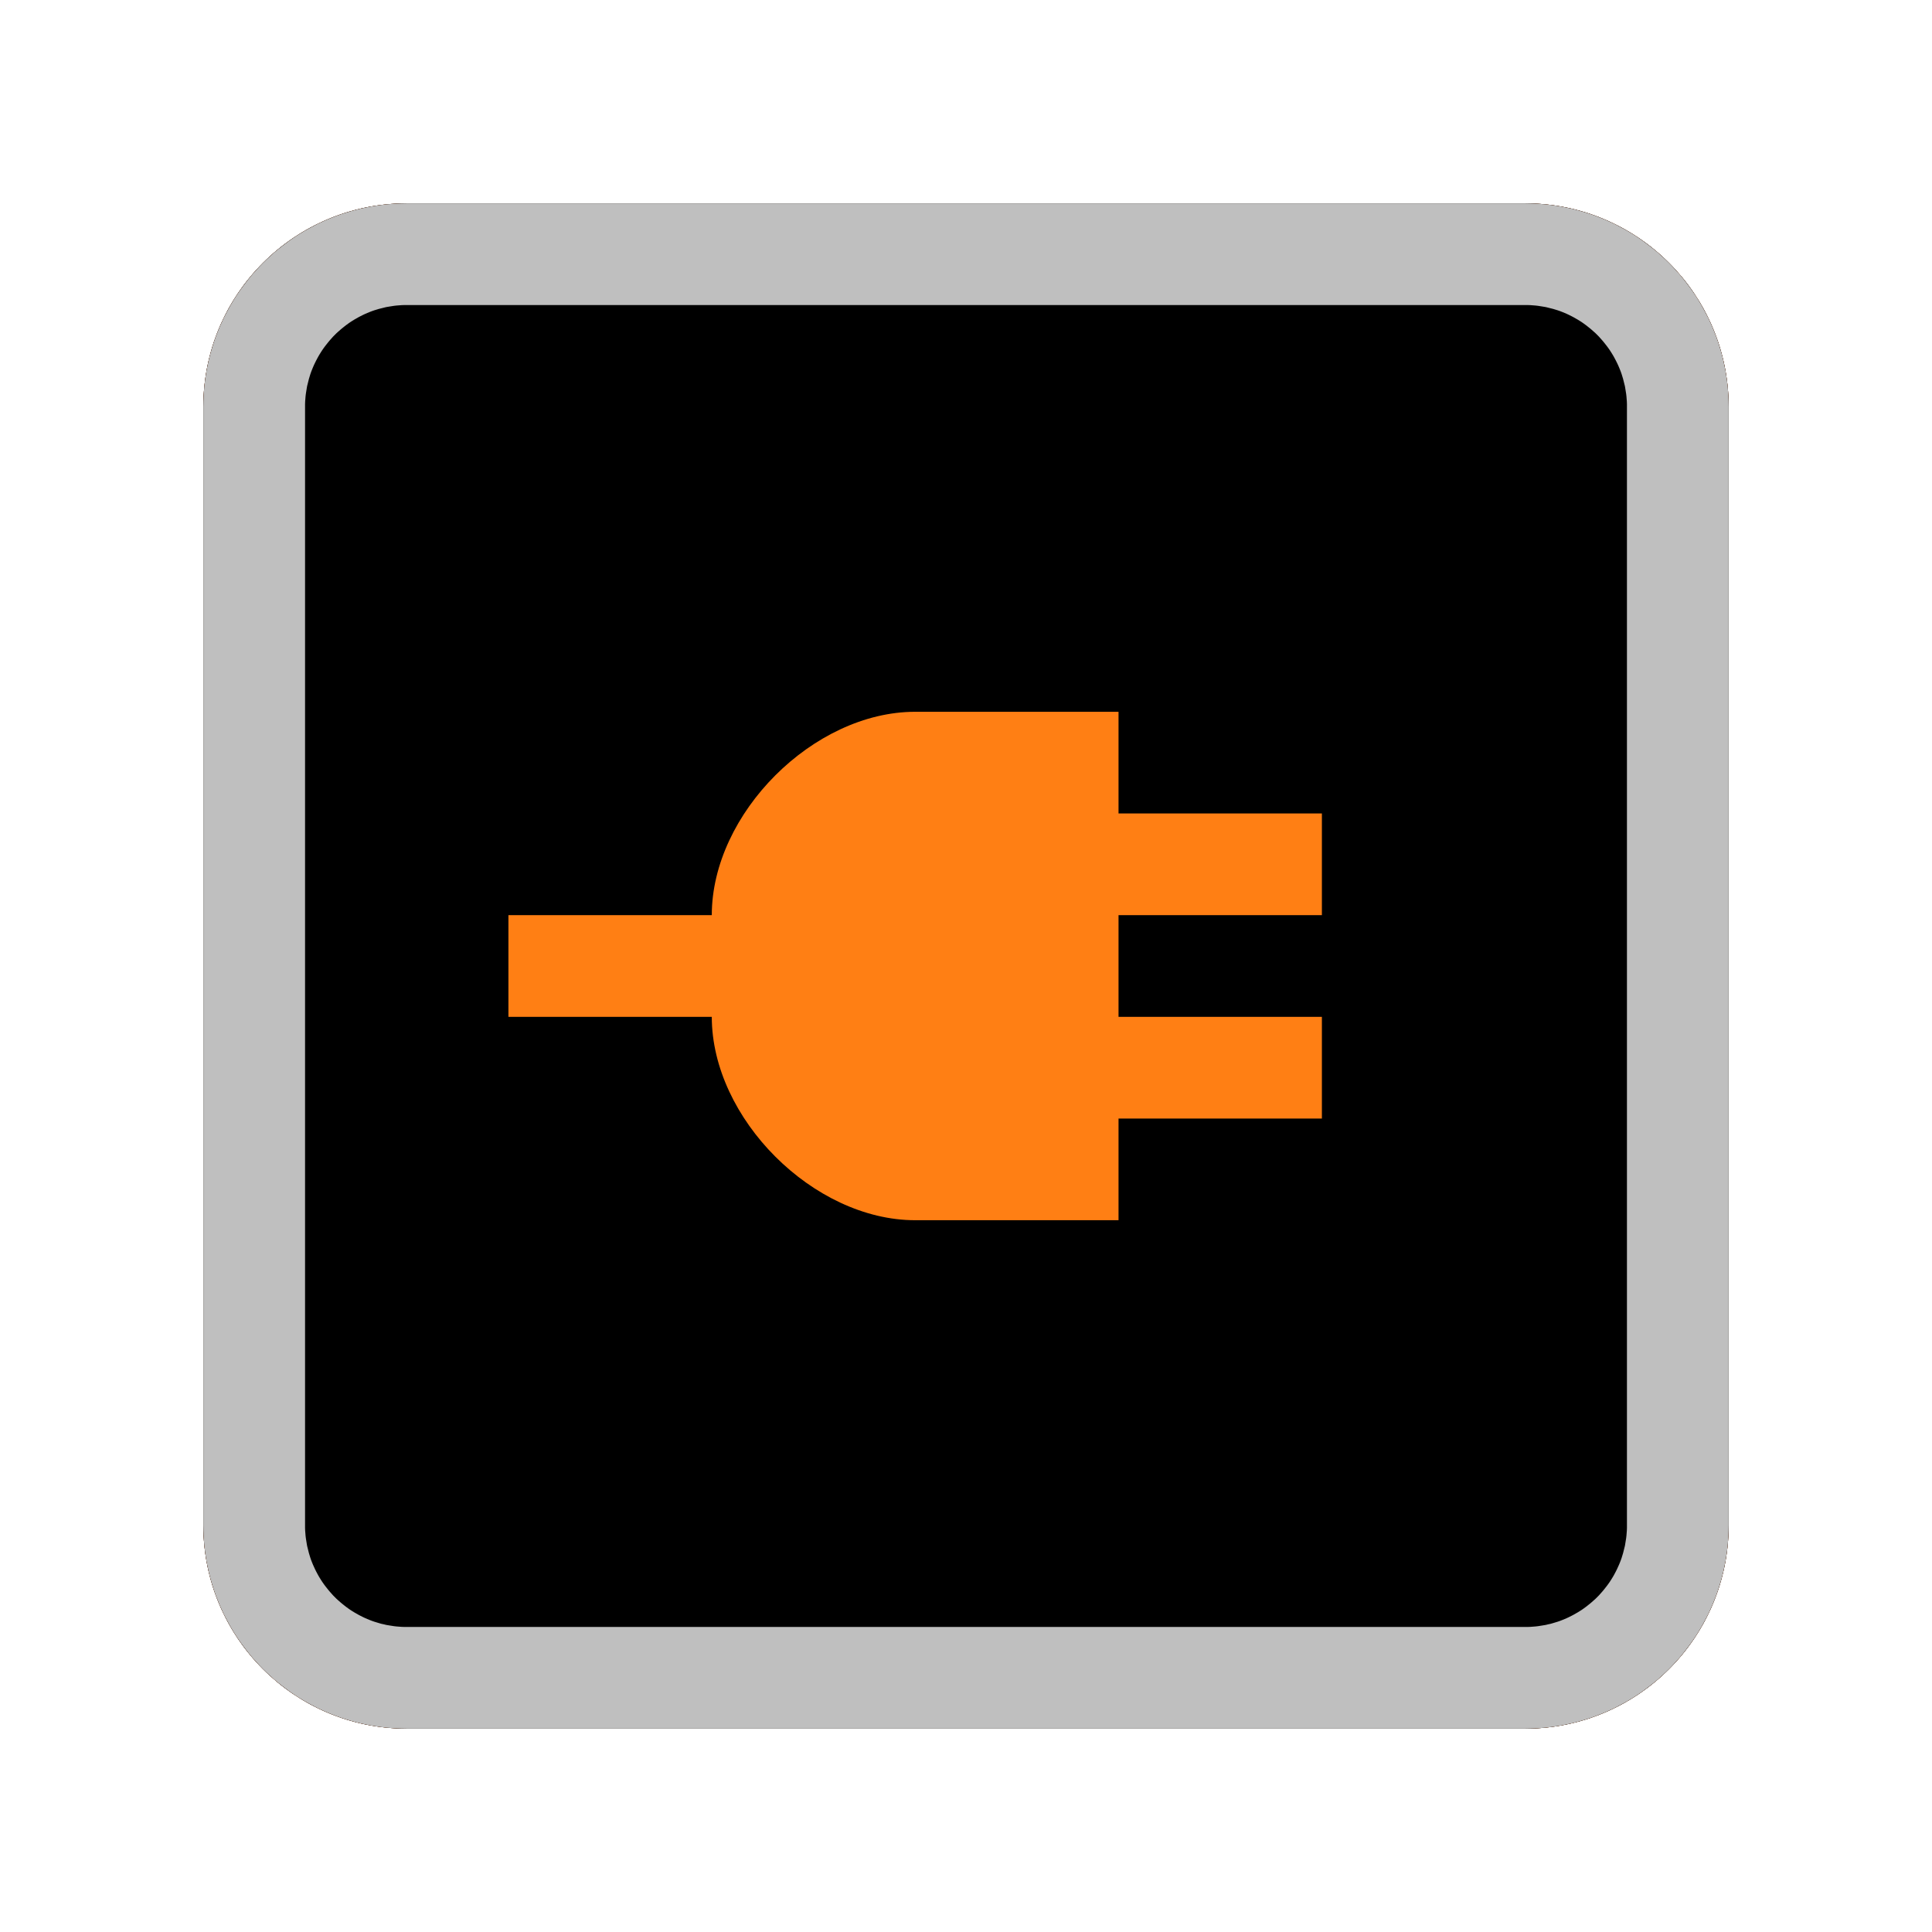
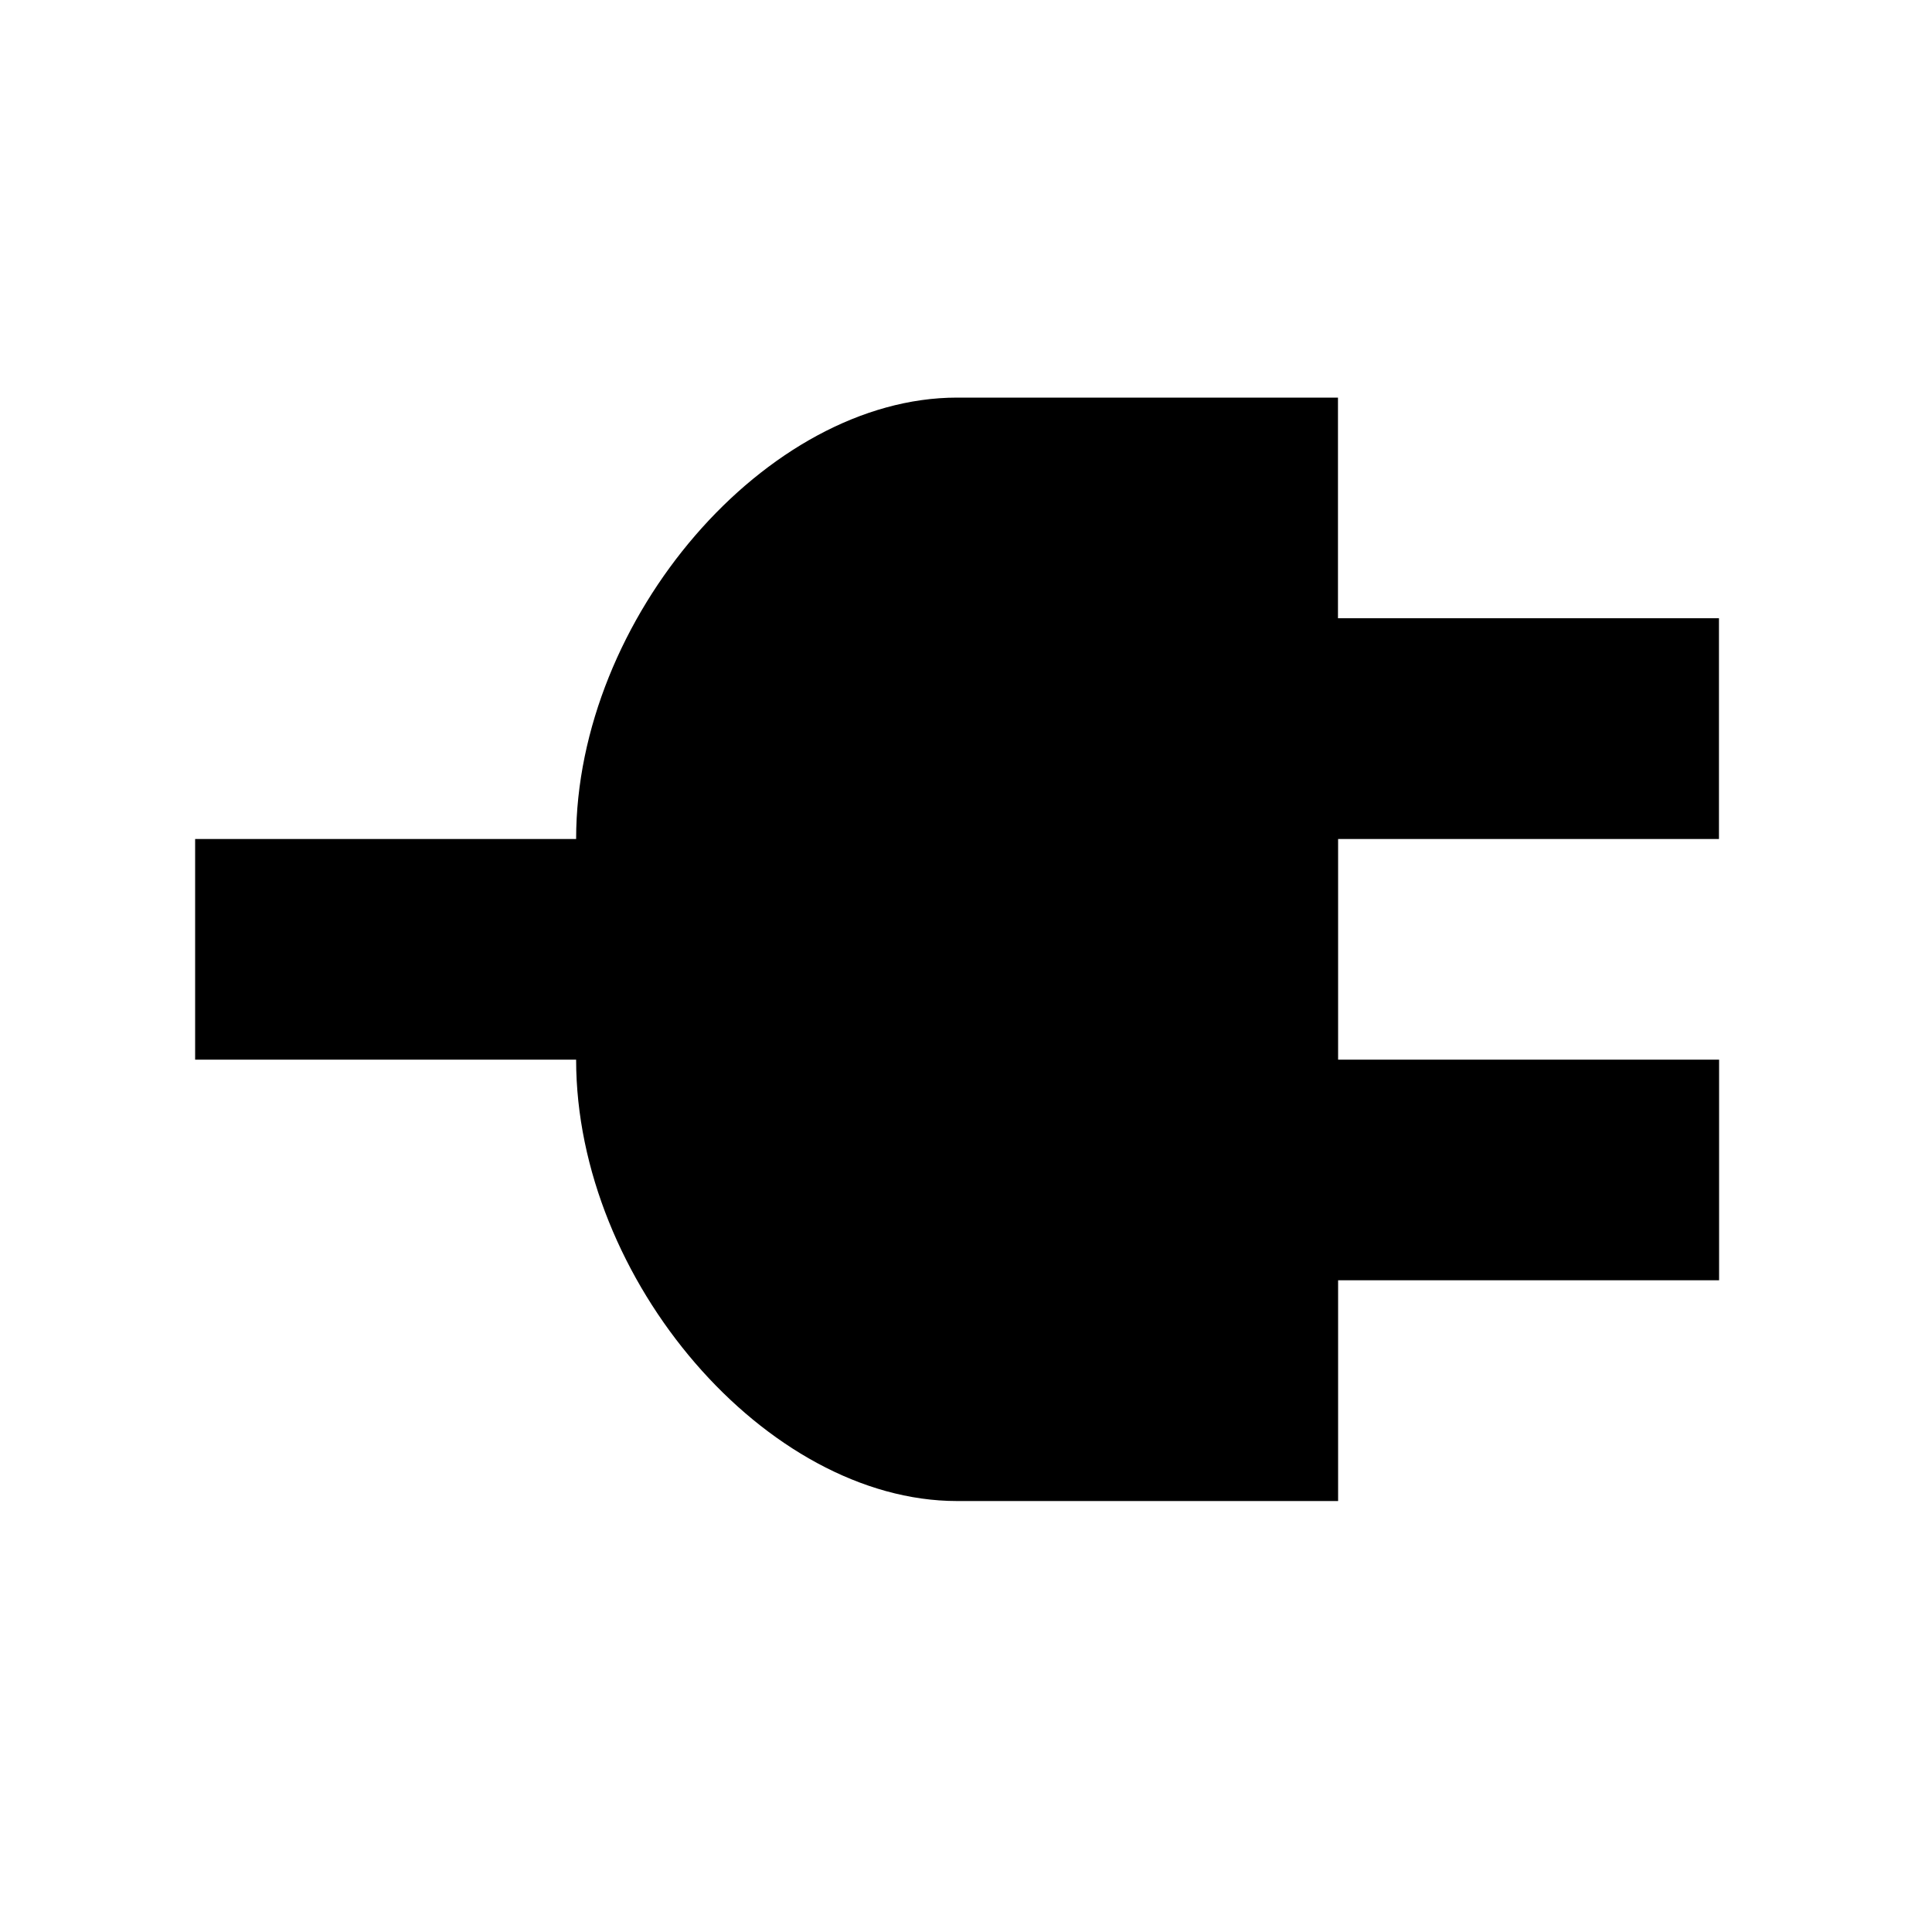
- <svg xmlns="http://www.w3.org/2000/svg" width="19px" height="19px" version="1.1" xml:space="preserve" style="fill-rule:evenodd;clip-rule:evenodd;stroke-linejoin:round;stroke-miterlimit:1.414;">
-   <path d="M17,4C17,2.896 16.104,2 15,2L4,2C2.896,2 2,2.896 2,4L2,15C2,16.104 2.896,17 4,17L15,17C16.104,17 17,16.104 17,15L17,4Z" />
-   <path d="M15.052,2.001L15.103,2.003L15.154,2.006L15.204,2.01L15.255,2.016L15.304,2.023L15.354,2.031L15.403,2.041L15.451,2.051L15.5,2.063L15.547,2.076L15.594,2.09L15.641,2.105L15.687,2.121L15.733,2.139L15.778,2.157L15.823,2.177L15.867,2.197L15.91,2.219L15.953,2.242L15.995,2.265L16.037,2.29L16.078,2.315L16.118,2.342L16.157,2.369L16.196,2.398L16.234,2.427L16.272,2.457L16.309,2.488L16.344,2.52L16.38,2.553L16.414,2.586L16.447,2.62L16.48,2.656L16.512,2.691L16.543,2.728L16.573,2.766L16.602,2.804L16.631,2.843L16.658,2.882L16.685,2.922L16.71,2.963L16.735,3.005L16.758,3.047L16.781,3.09L16.803,3.133L16.823,3.177L16.843,3.222L16.861,3.267L16.879,3.313L16.895,3.359L16.91,3.406L16.924,3.453L16.937,3.5L16.949,3.549L16.959,3.597L16.969,3.646L16.977,3.696L16.984,3.745L16.99,3.796L16.994,3.846L16.997,3.897L16.999,3.948L17,4L17,15L16.999,15.052L16.997,15.103L16.994,15.154L16.99,15.204L16.984,15.255L16.977,15.304L16.969,15.354L16.959,15.403L16.949,15.451L16.937,15.5L16.924,15.547L16.91,15.594L16.895,15.641L16.879,15.687L16.861,15.733L16.843,15.778L16.823,15.823L16.803,15.867L16.781,15.91L16.758,15.953L16.735,15.995L16.71,16.037L16.685,16.078L16.658,16.118L16.631,16.157L16.602,16.196L16.573,16.234L16.543,16.272L16.512,16.309L16.48,16.344L16.447,16.38L16.414,16.414L16.38,16.447L16.344,16.48L16.309,16.512L16.272,16.543L16.234,16.573L16.196,16.602L16.157,16.631L16.118,16.658L16.078,16.685L16.037,16.71L15.995,16.735L15.953,16.758L15.91,16.781L15.867,16.803L15.823,16.823L15.778,16.843L15.733,16.861L15.687,16.879L15.641,16.895L15.594,16.91L15.547,16.924L15.5,16.937L15.451,16.949L15.403,16.959L15.354,16.969L15.304,16.977L15.255,16.984L15.204,16.99L15.154,16.994L15.103,16.997L15.052,16.999L15,17L4,17L3.948,16.999L3.897,16.997L3.846,16.994L3.796,16.99L3.745,16.984L3.696,16.977L3.646,16.969L3.597,16.959L3.549,16.949L3.5,16.937L3.453,16.924L3.406,16.91L3.359,16.895L3.313,16.879L3.267,16.861L3.222,16.843L3.177,16.823L3.133,16.803L3.09,16.781L3.047,16.758L3.005,16.735L2.963,16.71L2.922,16.685L2.882,16.658L2.843,16.631L2.804,16.602L2.766,16.573L2.728,16.543L2.691,16.512L2.656,16.48L2.62,16.447L2.586,16.414L2.553,16.38L2.52,16.344L2.488,16.309L2.457,16.272L2.427,16.234L2.398,16.196L2.369,16.157L2.342,16.118L2.315,16.078L2.29,16.037L2.265,15.995L2.242,15.953L2.219,15.91L2.197,15.867L2.177,15.823L2.157,15.778L2.139,15.733L2.121,15.687L2.105,15.641L2.09,15.594L2.076,15.547L2.063,15.5L2.051,15.451L2.041,15.403L2.031,15.354L2.023,15.304L2.016,15.255L2.01,15.204L2.006,15.154L2.003,15.103L2.001,15.052L2,15L2,4L2.001,3.948L2.003,3.897L2.006,3.846L2.01,3.796L2.016,3.745L2.023,3.696L2.031,3.646L2.041,3.597L2.051,3.549L2.063,3.5L2.076,3.453L2.09,3.406L2.105,3.359L2.121,3.313L2.139,3.267L2.157,3.222L2.177,3.177L2.197,3.133L2.219,3.09L2.242,3.047L2.265,3.005L2.29,2.963L2.315,2.922L2.342,2.882L2.369,2.843L2.398,2.804L2.427,2.766L2.457,2.728L2.488,2.691L2.52,2.656L2.553,2.62L2.586,2.586L2.62,2.553L2.656,2.52L2.691,2.488L2.728,2.457L2.766,2.427L2.804,2.398L2.843,2.369L2.882,2.342L2.922,2.315L2.963,2.29L3.005,2.265L3.047,2.242L3.09,2.219L3.133,2.197L3.177,2.177L3.222,2.157L3.267,2.139L3.313,2.121L3.359,2.105L3.406,2.09L3.453,2.076L3.5,2.063L3.549,2.051L3.597,2.041L3.646,2.031L3.696,2.023L3.745,2.016L3.796,2.01L3.846,2.006L3.897,2.003L3.948,2.001L4,2L15,2L15.052,2.001ZM4.006,3L3.974,3L3.948,3.001L3.922,3.003L3.897,3.005L3.872,3.008L3.847,3.012L3.822,3.016L3.798,3.02L3.774,3.026L3.75,3.032L3.726,3.038L3.703,3.045L3.68,3.052L3.657,3.06L3.634,3.069L3.612,3.078L3.589,3.088L3.568,3.098L3.546,3.109L3.525,3.12L3.504,3.132L3.483,3.144L3.462,3.157L3.442,3.17L3.422,3.184L3.403,3.198L3.384,3.213L3.365,3.228L3.346,3.244L3.328,3.26L3.31,3.276L3.293,3.293L3.276,3.31L3.26,3.328L3.244,3.346L3.228,3.365L3.213,3.384L3.198,3.403L3.184,3.422L3.17,3.442L3.157,3.462L3.144,3.483L3.132,3.503L3.12,3.525L3.109,3.546L3.098,3.568L3.088,3.589L3.078,3.612L3.069,3.634L3.06,3.657L3.052,3.68L3.045,3.703L3.038,3.726L3.032,3.75L3.026,3.774L3.02,3.798L3.016,3.822L3.012,3.847L3.008,3.872L3.005,3.897L3.003,3.922L3.001,3.948L3,3.974L3,4.006L3,14.994L3,15.026L3.001,15.052L3.003,15.078L3.005,15.103L3.008,15.128L3.012,15.153L3.016,15.178L3.02,15.202L3.026,15.226L3.032,15.25L3.038,15.274L3.045,15.297L3.052,15.32L3.06,15.343L3.069,15.366L3.078,15.388L3.088,15.41L3.098,15.432L3.109,15.454L3.12,15.475L3.132,15.497L3.144,15.517L3.157,15.538L3.17,15.558L3.184,15.578L3.198,15.597L3.213,15.616L3.228,15.635L3.244,15.654L3.26,15.672L3.276,15.69L3.293,15.707L3.31,15.724L3.328,15.74L3.346,15.756L3.365,15.772L3.384,15.787L3.403,15.802L3.422,15.816L3.442,15.83L3.462,15.843L3.483,15.856L3.504,15.868L3.525,15.88L3.546,15.891L3.568,15.902L3.589,15.912L3.612,15.922L3.634,15.931L3.657,15.94L3.68,15.948L3.703,15.955L3.726,15.962L3.75,15.969L3.774,15.974L3.798,15.98L3.822,15.984L3.847,15.988L3.872,15.992L3.897,15.995L3.922,15.997L3.948,15.999L3.974,16L4.006,16L14.994,16L15.026,16L15.052,15.999L15.078,15.997L15.103,15.995L15.128,15.992L15.153,15.988L15.178,15.984L15.202,15.98L15.226,15.974L15.25,15.969L15.274,15.962L15.297,15.955L15.32,15.948L15.343,15.94L15.366,15.931L15.388,15.922L15.411,15.912L15.432,15.902L15.454,15.891L15.475,15.88L15.496,15.868L15.517,15.856L15.538,15.843L15.558,15.83L15.578,15.816L15.597,15.802L15.616,15.787L15.635,15.772L15.654,15.756L15.672,15.74L15.69,15.724L15.707,15.707L15.724,15.69L15.74,15.672L15.756,15.654L15.772,15.635L15.787,15.616L15.802,15.597L15.816,15.578L15.83,15.558L15.843,15.538L15.856,15.517L15.868,15.497L15.88,15.475L15.891,15.454L15.902,15.432L15.912,15.41L15.922,15.388L15.931,15.366L15.94,15.343L15.948,15.32L15.955,15.297L15.962,15.274L15.968,15.25L15.974,15.226L15.98,15.202L15.984,15.178L15.988,15.153L15.992,15.128L15.995,15.103L15.997,15.078L15.999,15.052L16,15.026L16,14.994L16,4.006L16,3.974L15.999,3.948L15.997,3.922L15.995,3.897L15.992,3.872L15.988,3.847L15.984,3.822L15.98,3.798L15.974,3.774L15.968,3.75L15.962,3.726L15.955,3.703L15.948,3.68L15.94,3.657L15.931,3.634L15.922,3.612L15.912,3.589L15.902,3.568L15.891,3.546L15.88,3.525L15.868,3.503L15.856,3.483L15.843,3.462L15.83,3.442L15.816,3.422L15.802,3.403L15.787,3.384L15.772,3.365L15.756,3.346L15.74,3.328L15.724,3.31L15.707,3.293L15.69,3.276L15.672,3.26L15.654,3.244L15.635,3.228L15.616,3.213L15.597,3.198L15.578,3.184L15.558,3.17L15.538,3.157L15.517,3.144L15.496,3.132L15.475,3.12L15.454,3.109L15.432,3.098L15.411,3.088L15.388,3.078L15.366,3.069L15.343,3.06L15.32,3.052L15.297,3.045L15.274,3.038L15.25,3.032L15.226,3.026L15.202,3.02L15.178,3.016L15.153,3.012L15.128,3.008L15.103,3.005L15.078,3.003L15.052,3.001L15.026,3L14.994,3L4.006,3Z" style="fill:rgb(246,110,37);" />
-   <path d="M17,4C17,2.896 16.104,2 15,2L4,2C2.896,2 2,2.896 2,4L2,15C2,16.104 2.896,17 4,17L15,17C16.104,17 17,16.104 17,15L17,4Z" />
-   <path d="M15.052,2.001L15.103,2.003L15.154,2.006L15.204,2.01L15.255,2.016L15.304,2.023L15.354,2.031L15.403,2.041L15.451,2.051L15.5,2.063L15.547,2.076L15.594,2.09L15.641,2.105L15.687,2.121L15.733,2.139L15.778,2.157L15.823,2.177L15.867,2.197L15.91,2.219L15.953,2.242L15.995,2.265L16.037,2.29L16.078,2.315L16.118,2.342L16.157,2.369L16.196,2.398L16.234,2.427L16.272,2.457L16.309,2.488L16.344,2.52L16.38,2.553L16.414,2.586L16.447,2.62L16.48,2.656L16.512,2.691L16.543,2.728L16.573,2.766L16.602,2.804L16.631,2.843L16.658,2.882L16.685,2.922L16.71,2.963L16.735,3.005L16.758,3.047L16.781,3.09L16.803,3.133L16.823,3.177L16.843,3.222L16.861,3.267L16.879,3.313L16.895,3.359L16.91,3.406L16.924,3.453L16.937,3.5L16.949,3.549L16.959,3.597L16.969,3.646L16.977,3.696L16.984,3.745L16.99,3.796L16.994,3.846L16.997,3.897L16.999,3.948L17,4L17,15L16.999,15.052L16.997,15.103L16.994,15.154L16.99,15.204L16.984,15.255L16.977,15.304L16.969,15.354L16.959,15.403L16.949,15.451L16.937,15.5L16.924,15.547L16.91,15.594L16.895,15.641L16.879,15.687L16.861,15.733L16.843,15.778L16.823,15.823L16.803,15.867L16.781,15.91L16.758,15.953L16.735,15.995L16.71,16.037L16.685,16.078L16.658,16.118L16.631,16.157L16.602,16.196L16.573,16.234L16.543,16.272L16.512,16.309L16.48,16.344L16.447,16.38L16.414,16.414L16.38,16.447L16.344,16.48L16.309,16.512L16.272,16.543L16.234,16.573L16.196,16.602L16.157,16.631L16.118,16.658L16.078,16.685L16.037,16.71L15.995,16.735L15.953,16.758L15.91,16.781L15.867,16.803L15.823,16.823L15.778,16.843L15.733,16.861L15.687,16.879L15.641,16.895L15.594,16.91L15.547,16.924L15.5,16.937L15.451,16.949L15.403,16.959L15.354,16.969L15.304,16.977L15.255,16.984L15.204,16.99L15.154,16.994L15.103,16.997L15.052,16.999L15,17L4,17L3.948,16.999L3.897,16.997L3.846,16.994L3.796,16.99L3.745,16.984L3.696,16.977L3.646,16.969L3.597,16.959L3.549,16.949L3.5,16.937L3.453,16.924L3.406,16.91L3.359,16.895L3.313,16.879L3.267,16.861L3.222,16.843L3.177,16.823L3.133,16.803L3.09,16.781L3.047,16.758L3.005,16.735L2.963,16.71L2.922,16.685L2.882,16.658L2.843,16.631L2.804,16.602L2.766,16.573L2.728,16.543L2.691,16.512L2.656,16.48L2.62,16.447L2.586,16.414L2.553,16.38L2.52,16.344L2.488,16.309L2.457,16.272L2.427,16.234L2.398,16.196L2.369,16.157L2.342,16.118L2.315,16.078L2.29,16.037L2.265,15.995L2.242,15.953L2.219,15.91L2.197,15.867L2.177,15.823L2.157,15.778L2.139,15.733L2.121,15.687L2.105,15.641L2.09,15.594L2.076,15.547L2.063,15.5L2.051,15.451L2.041,15.403L2.031,15.354L2.023,15.304L2.016,15.255L2.01,15.204L2.006,15.154L2.003,15.103L2.001,15.052L2,15L2,4L2.001,3.948L2.003,3.897L2.006,3.846L2.01,3.796L2.016,3.745L2.023,3.696L2.031,3.646L2.041,3.597L2.051,3.549L2.063,3.5L2.076,3.453L2.09,3.406L2.105,3.359L2.121,3.313L2.139,3.267L2.157,3.222L2.177,3.177L2.197,3.133L2.219,3.09L2.242,3.047L2.265,3.005L2.29,2.963L2.315,2.922L2.342,2.882L2.369,2.843L2.398,2.804L2.427,2.766L2.457,2.728L2.488,2.691L2.52,2.656L2.553,2.62L2.586,2.586L2.62,2.553L2.656,2.52L2.691,2.488L2.728,2.457L2.766,2.427L2.804,2.398L2.843,2.369L2.882,2.342L2.922,2.315L2.963,2.29L3.005,2.265L3.047,2.242L3.09,2.219L3.133,2.197L3.177,2.177L3.222,2.157L3.267,2.139L3.313,2.121L3.359,2.105L3.406,2.09L3.453,2.076L3.5,2.063L3.549,2.051L3.597,2.041L3.646,2.031L3.696,2.023L3.745,2.016L3.796,2.01L3.846,2.006L3.897,2.003L3.948,2.001L4,2L15,2L15.052,2.001ZM4.006,3L3.974,3L3.948,3.001L3.922,3.003L3.897,3.005L3.872,3.008L3.847,3.012L3.822,3.016L3.798,3.02L3.774,3.026L3.75,3.032L3.726,3.038L3.703,3.045L3.68,3.052L3.657,3.06L3.634,3.069L3.612,3.078L3.589,3.088L3.568,3.098L3.546,3.109L3.525,3.12L3.504,3.132L3.483,3.144L3.462,3.157L3.442,3.17L3.422,3.184L3.403,3.198L3.384,3.213L3.365,3.228L3.346,3.244L3.328,3.26L3.31,3.276L3.293,3.293L3.276,3.31L3.26,3.328L3.244,3.346L3.228,3.365L3.213,3.384L3.198,3.403L3.184,3.422L3.17,3.442L3.157,3.462L3.144,3.483L3.132,3.503L3.12,3.525L3.109,3.546L3.098,3.568L3.088,3.589L3.078,3.612L3.069,3.634L3.06,3.657L3.052,3.68L3.045,3.703L3.038,3.726L3.032,3.75L3.026,3.774L3.02,3.798L3.016,3.822L3.012,3.847L3.008,3.872L3.005,3.897L3.003,3.922L3.001,3.948L3,3.974L3,4.006L3,14.994L3,15.026L3.001,15.052L3.003,15.078L3.005,15.103L3.008,15.128L3.012,15.153L3.016,15.178L3.02,15.202L3.026,15.226L3.032,15.25L3.038,15.274L3.045,15.297L3.052,15.32L3.06,15.343L3.069,15.366L3.078,15.388L3.088,15.41L3.098,15.432L3.109,15.454L3.12,15.475L3.132,15.497L3.144,15.517L3.157,15.538L3.17,15.558L3.184,15.578L3.198,15.597L3.213,15.616L3.228,15.635L3.244,15.654L3.26,15.672L3.276,15.69L3.293,15.707L3.31,15.724L3.328,15.74L3.346,15.756L3.365,15.772L3.384,15.787L3.403,15.802L3.422,15.816L3.442,15.83L3.462,15.843L3.483,15.856L3.504,15.868L3.525,15.88L3.546,15.891L3.568,15.902L3.589,15.912L3.612,15.922L3.634,15.931L3.657,15.94L3.68,15.948L3.703,15.955L3.726,15.962L3.75,15.969L3.774,15.974L3.798,15.98L3.822,15.984L3.847,15.988L3.872,15.992L3.897,15.995L3.922,15.997L3.948,15.999L3.974,16L4.006,16L14.994,16L15.026,16L15.052,15.999L15.078,15.997L15.103,15.995L15.128,15.992L15.153,15.988L15.178,15.984L15.202,15.98L15.226,15.974L15.25,15.969L15.274,15.962L15.297,15.955L15.32,15.948L15.343,15.94L15.366,15.931L15.388,15.922L15.411,15.912L15.432,15.902L15.454,15.891L15.475,15.88L15.496,15.868L15.517,15.856L15.538,15.843L15.558,15.83L15.578,15.816L15.597,15.802L15.616,15.787L15.635,15.772L15.654,15.756L15.672,15.74L15.69,15.724L15.707,15.707L15.724,15.69L15.74,15.672L15.756,15.654L15.772,15.635L15.787,15.616L15.802,15.597L15.816,15.578L15.83,15.558L15.843,15.538L15.856,15.517L15.868,15.497L15.88,15.475L15.891,15.454L15.902,15.432L15.912,15.41L15.922,15.388L15.931,15.366L15.94,15.343L15.948,15.32L15.955,15.297L15.962,15.274L15.968,15.25L15.974,15.226L15.98,15.202L15.984,15.178L15.988,15.153L15.992,15.128L15.995,15.103L15.997,15.078L15.999,15.052L16,15.026L16,14.994L16,4.006L16,3.974L15.999,3.948L15.997,3.922L15.995,3.897L15.992,3.872L15.988,3.847L15.984,3.822L15.98,3.798L15.974,3.774L15.968,3.75L15.962,3.726L15.955,3.703L15.948,3.68L15.94,3.657L15.931,3.634L15.922,3.612L15.912,3.589L15.902,3.568L15.891,3.546L15.88,3.525L15.868,3.503L15.856,3.483L15.843,3.462L15.83,3.442L15.816,3.422L15.802,3.403L15.787,3.384L15.772,3.365L15.756,3.346L15.74,3.328L15.724,3.31L15.707,3.293L15.69,3.276L15.672,3.26L15.654,3.244L15.635,3.228L15.616,3.213L15.597,3.198L15.578,3.184L15.558,3.17L15.538,3.157L15.517,3.144L15.496,3.132L15.475,3.12L15.454,3.109L15.432,3.098L15.411,3.088L15.388,3.078L15.366,3.069L15.343,3.06L15.32,3.052L15.297,3.045L15.274,3.038L15.25,3.032L15.226,3.026L15.202,3.02L15.178,3.016L15.153,3.012L15.128,3.008L15.103,3.005L15.078,3.003L15.052,3.001L15.026,3L14.994,3L4.006,3Z" style="fill:rgb(191,191,191);" />
-   <path id="polygon2996" d="M13,9L13,8L11,8L11,7L9,7C8,7 7,8 7,9L5,9L5,10L7,10C7,11 8,12 9,12L11,12L11,11L13,11L13,10L11,10L11,9L13,9Z" style="fill:rgb(255,127,20);fill-rule:nonzero;" />
+ <svg xmlns="http://www.w3.org/2000/svg" version="1.1" id="Layer_1" x="0px" y="0px" width="15px" height="15px" viewBox="0 0 15 15" enable-background="new 0 0 15 15" xml:space="preserve">
+   <defs id="defs3711" />
+   <path id="polygon2996" d="M 13.346,6.514 V 4.8 h -2.958 V 3.087 H 7.431 c -1.479,0 -2.958,1.713 -2.958,3.427 H 1.515 v 1.713 h 2.958 c 0,1.713 1.479,3.427 2.958,3.427 H 10.389 V 9.94 h 2.958 V 8.227 h -2.958 V 6.514 Z" style="stroke-width:1.592" />
</svg>
